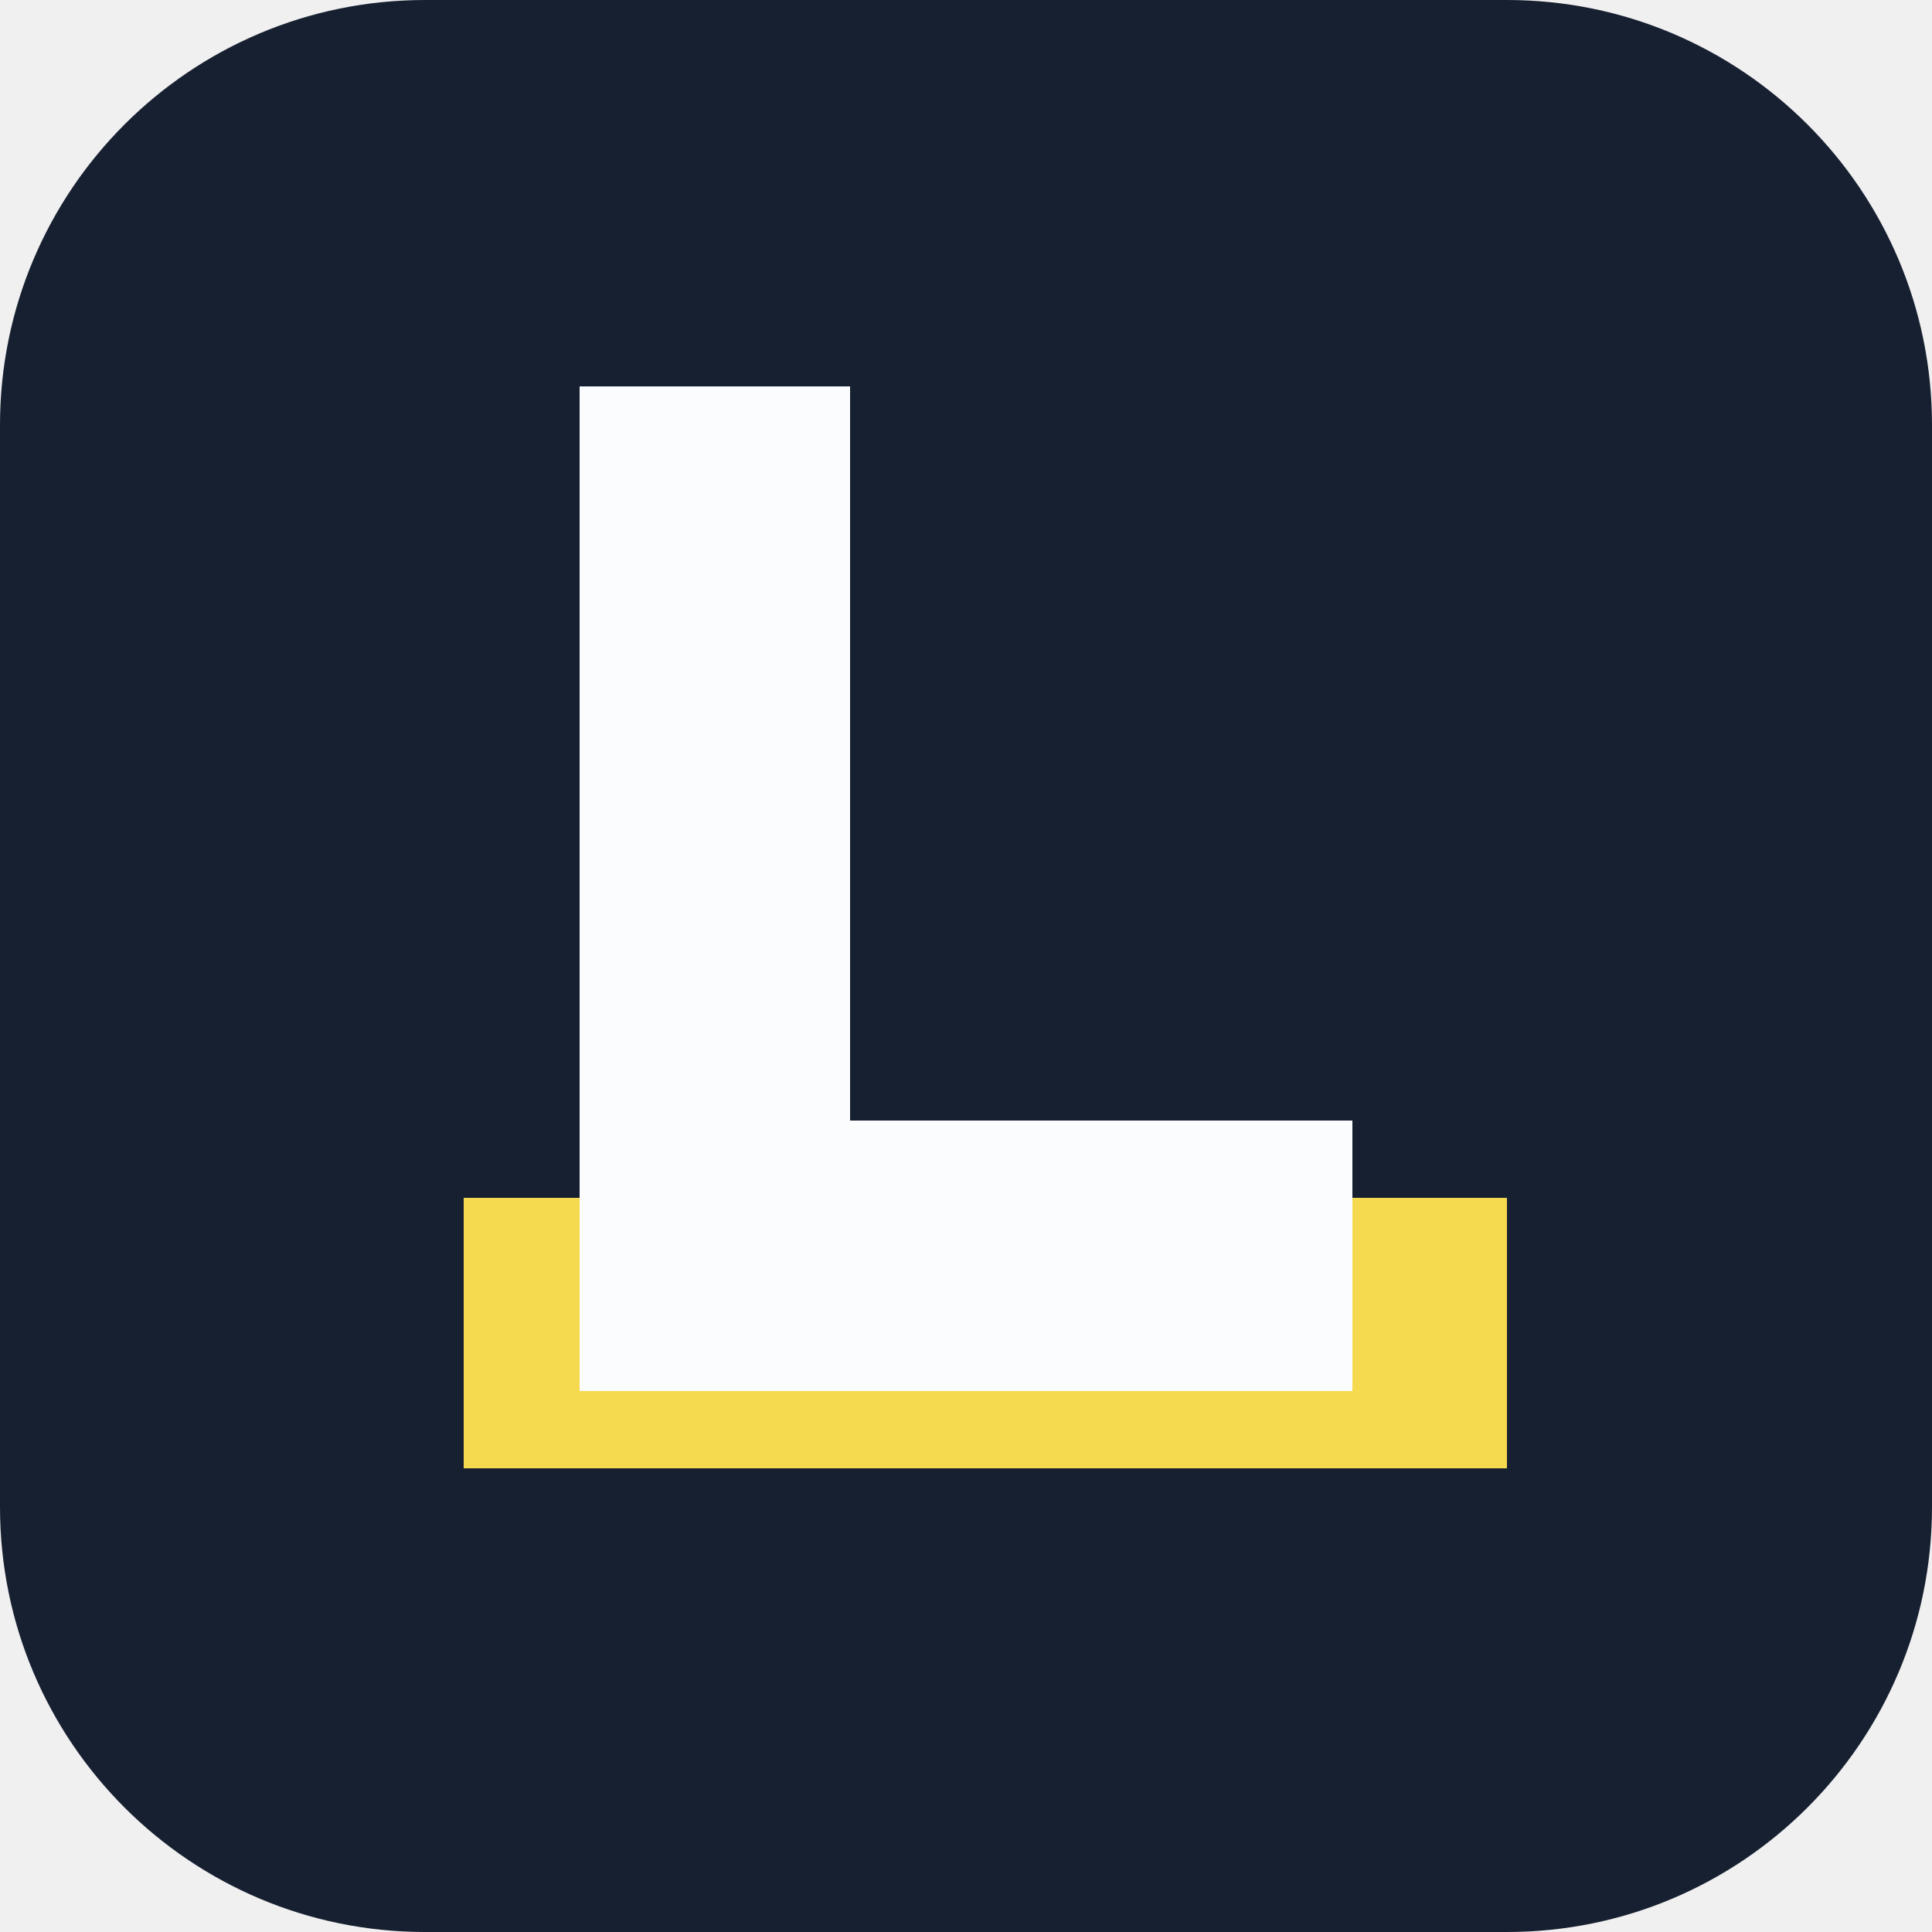
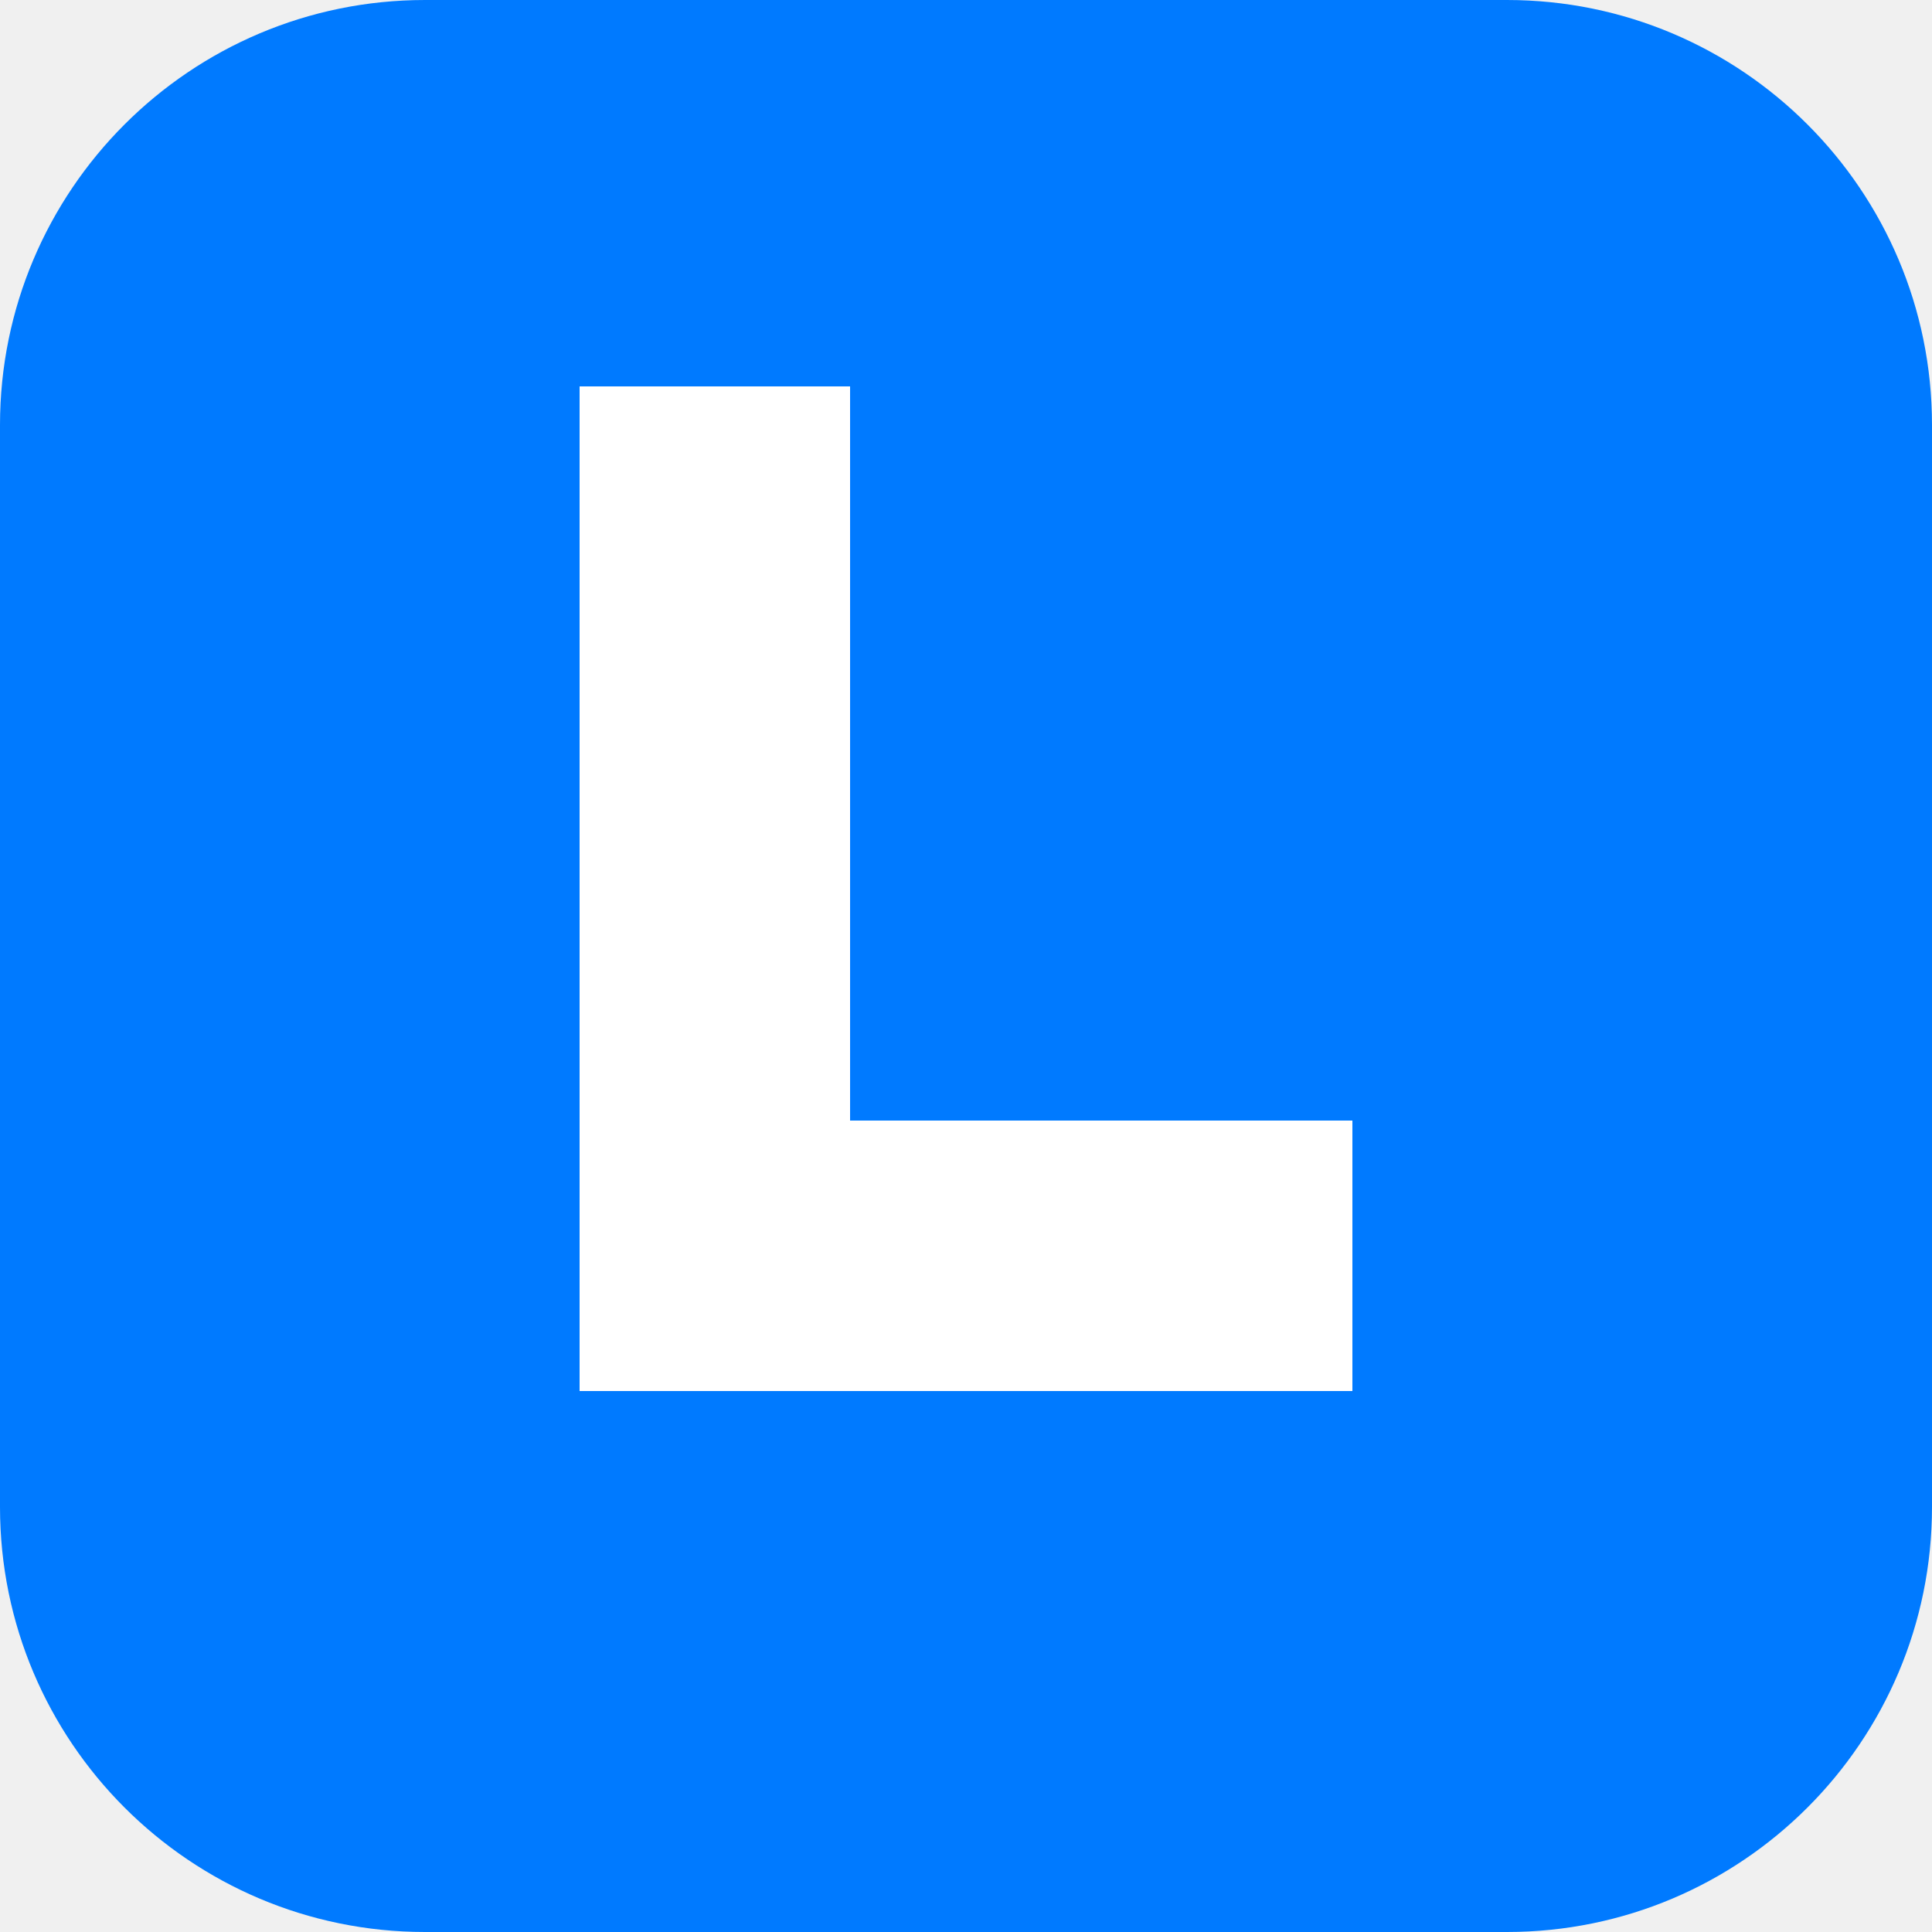
<svg xmlns="http://www.w3.org/2000/svg" viewBox="0 0 100 100">
-   <rect width="100" height="100" rx="22" fill="#172031" />
-   <rect x="24" y="62" width="54" height="14" fill="#F5D94E" />
-   <rect x="30" y="20" width="14" height="52" fill="#FBFCFD" />
-   <rect x="30" y="58" width="40" height="14" fill="#FBFCFD" />
+   <rect width="100" height="100" rx="22" fill="#007AFF" />
+   <rect x="30" y="20" width="14" height="52" fill="#FFFFFF" />
+   <rect x="30" y="58" width="40" height="14" fill="#FFFFFF" />
</svg>
